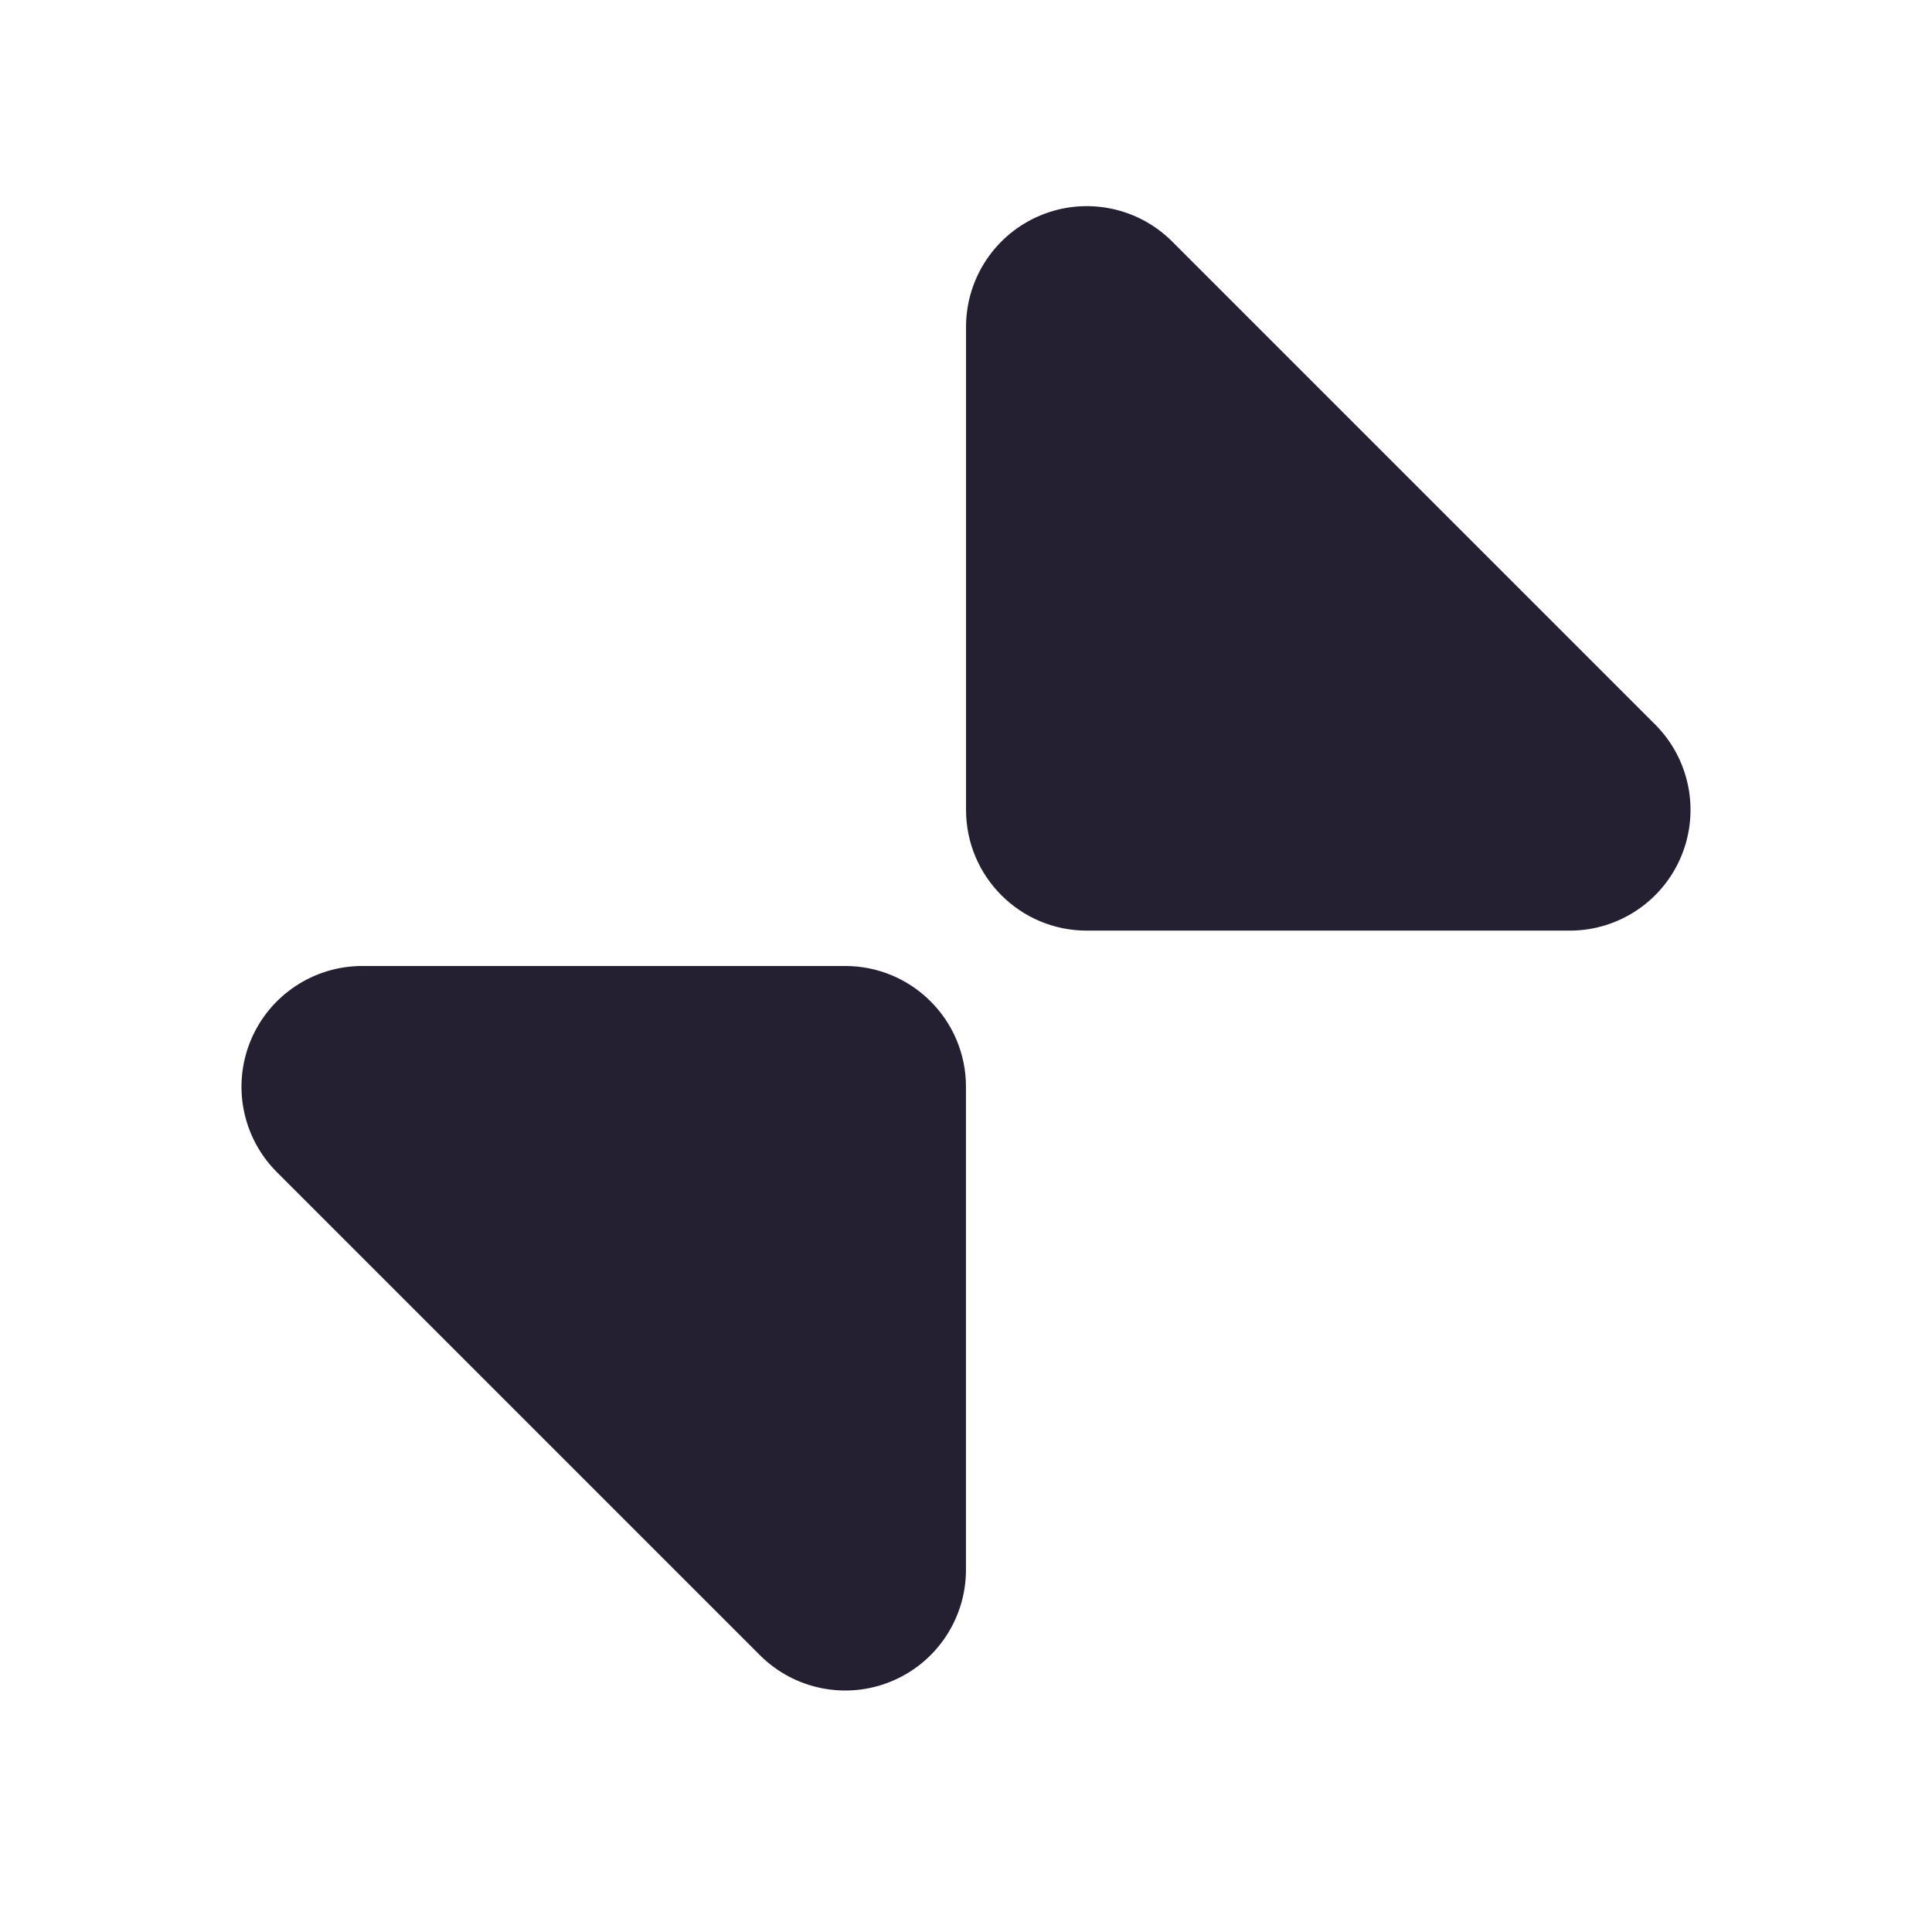
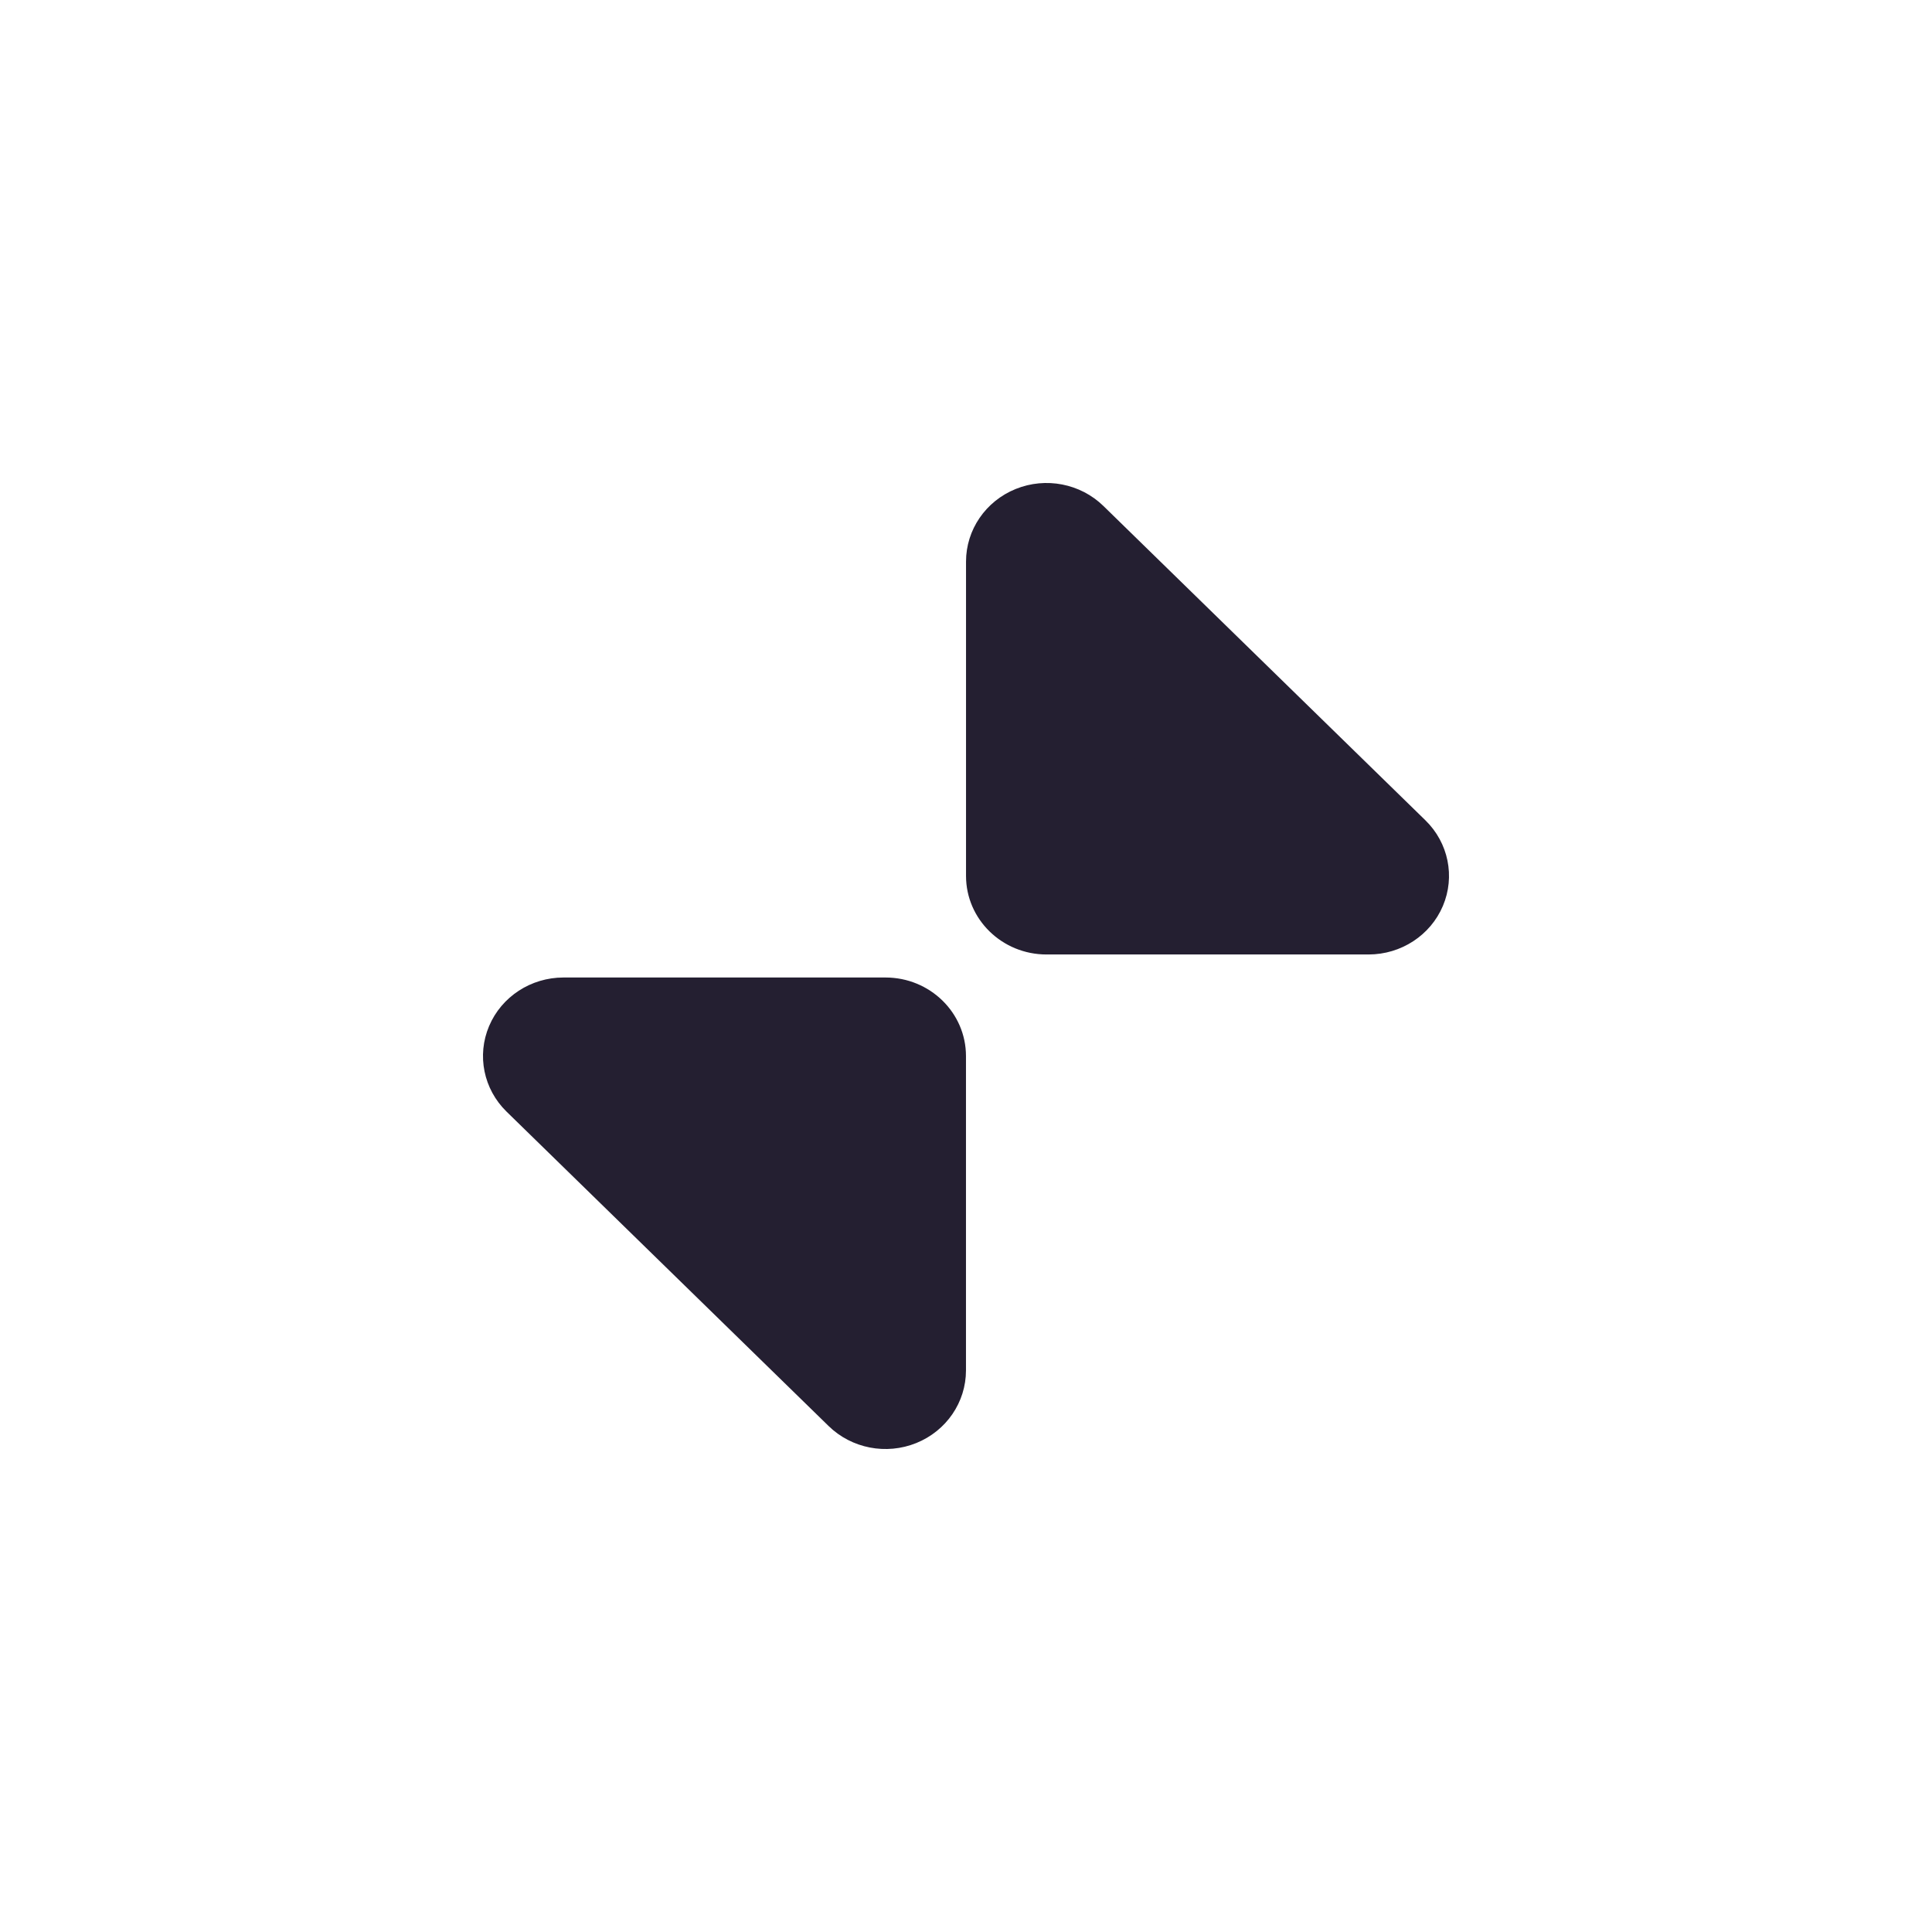
<svg xmlns="http://www.w3.org/2000/svg" height="16px" viewBox="0 0 16 16" width="16px" version="1.1" id="svg4">
  <defs id="defs8" />
-   <g id="path940" transform="rotate(180,11.00015,4.853516)">
-     <path style="color:#000000;fill:#241f31;stroke-width:2;stroke-linecap:round;stroke-linejoin:round;-inkscape-stroke:none" d="m 9,3 h 4 v 4 z" id="path1158" />
-     <path style="color:#000000;fill:#241f31;stroke-linecap:round;stroke-linejoin:round;-inkscape-stroke:none" d="M 9,2 A 1,1 0 0 0 8.293,3.707 L 12.293,7.707 A 1,1 0 0 0 14,7 V 3 A 1,1 0 0 0 13,2 Z m 2.414,2 H 12 v 0.586 z" id="path1160" />
-   </g>
-   <g id="path942" transform="rotate(180,4.999854,10.99998)">
-     <path style="color:#000000;fill:#241f31;stroke-width:2;stroke-linecap:round;stroke-linejoin:round;-inkscape-stroke:none" d="m 3,9 4,4 H 3 Z" id="path1152" />
-     <path style="color:#000000;fill:#241f31;stroke-linecap:round;stroke-linejoin:round;-inkscape-stroke:none" d="M 2.617,8.076 A 1,1 0 0 0 2,9 v 4 a 1,1 0 0 0 1,1 H 7 A 1,1 0 0 0 7.707,12.293 L 3.707,8.293 A 1,1 0 0 0 2.617,8.076 Z M 4,11.414 4.586,12 H 4 Z" id="path1154" />
+   <g id="g833" transform="matrix(0.6666667,0,0,0.6507991,2.666667,2.888875)" style="stroke-width:1.518">
+     <g id="path940" transform="rotate(180,11.00015,4.853516)" style="stroke-width:1.518">
+       <path style="color:#000000;fill:#241f31;stroke-width:3.036;stroke-linecap:round;stroke-linejoin:round;-inkscape-stroke:none" d="m 9,3 h 4 v 4 z" id="path1158" />
+       <path style="color:#000000;fill:#241f31;stroke-width:1.518;stroke-linecap:round;stroke-linejoin:round;-inkscape-stroke:none" d="M 9,2 A 1,1 0 0 0 8.293,3.707 L 12.293,7.707 A 1,1 0 0 0 14,7 V 3 A 1,1 0 0 0 13,2 Z m 2.414,2 H 12 v 0.586 z" id="path1160" />
+     </g>
+     <g id="path942" transform="rotate(180,4.999854,10.99998)" style="stroke-width:1.518">
+       <path style="color:#000000;fill:#241f31;stroke-width:3.036;stroke-linecap:round;stroke-linejoin:round;-inkscape-stroke:none" d="m 3,9 4,4 H 3 Z" id="path1152" />
+       <path style="color:#000000;fill:#241f31;stroke-width:1.518;stroke-linecap:round;stroke-linejoin:round;-inkscape-stroke:none" d="M 2.617,8.076 A 1,1 0 0 0 2,9 v 4 a 1,1 0 0 0 1,1 H 7 A 1,1 0 0 0 7.707,12.293 L 3.707,8.293 A 1,1 0 0 0 2.617,8.076 Z M 4,11.414 4.586,12 H 4 Z" id="path1154" />
+     </g>
  </g>
</svg>
